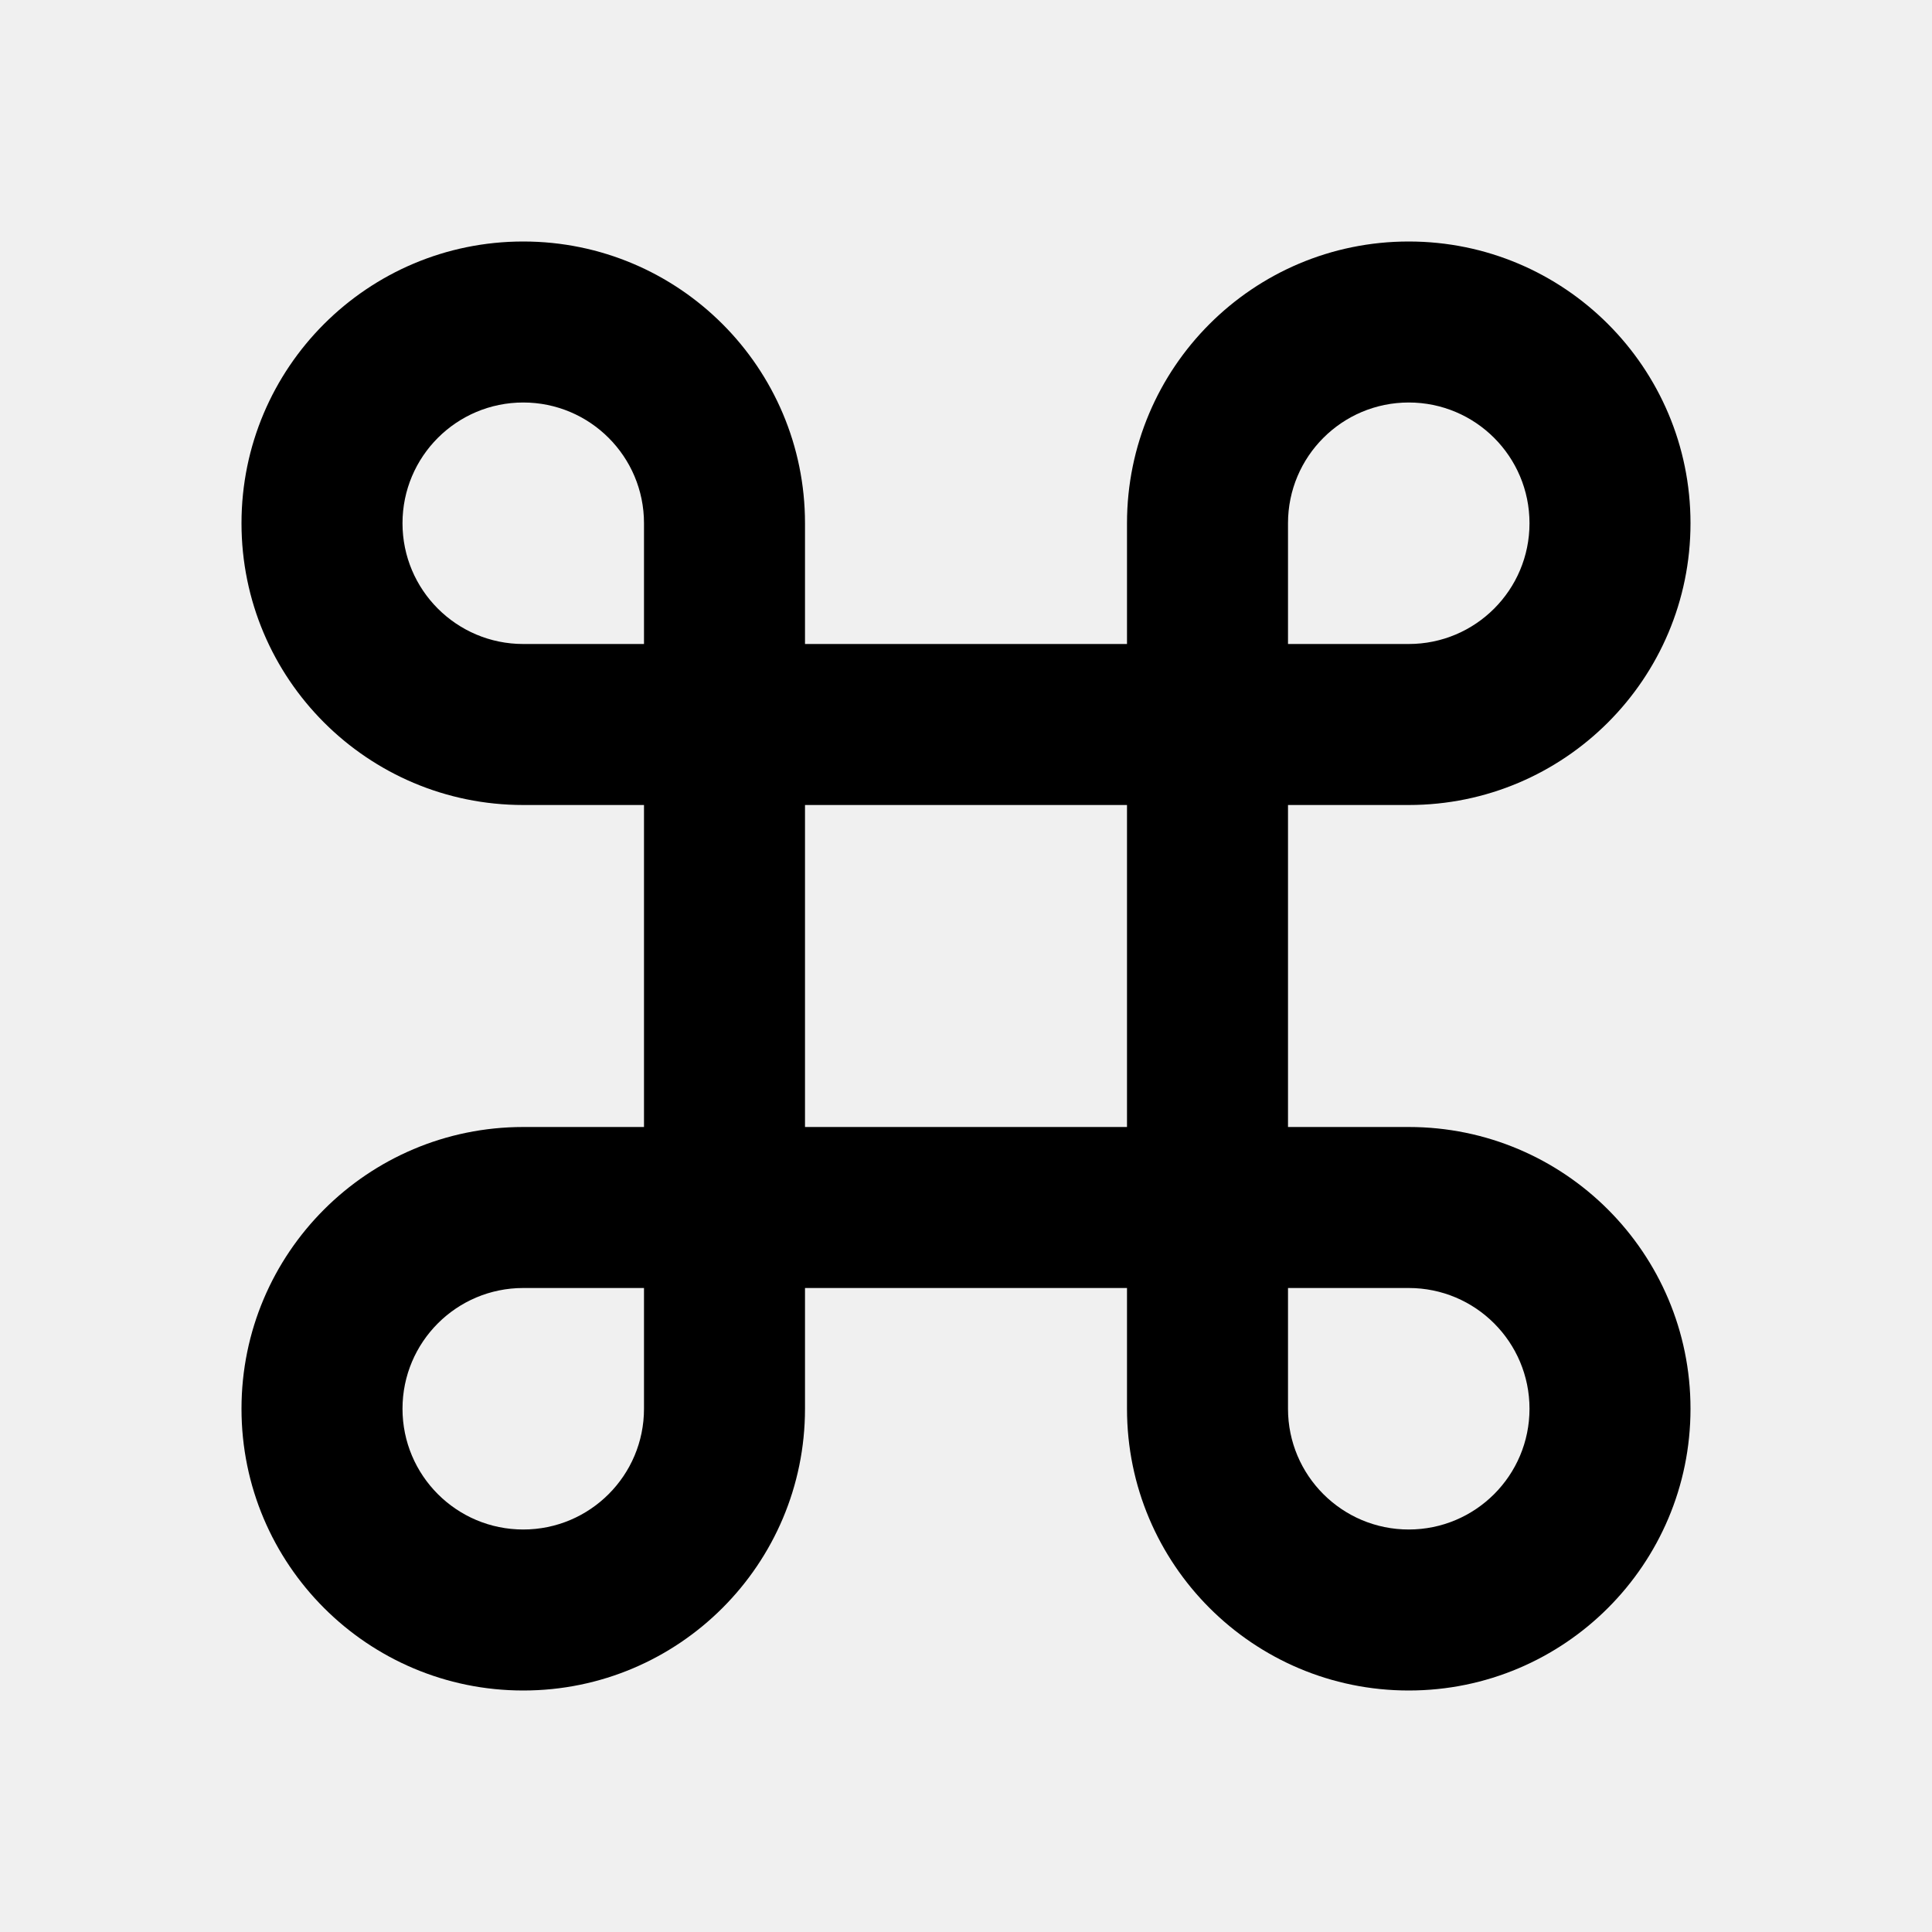
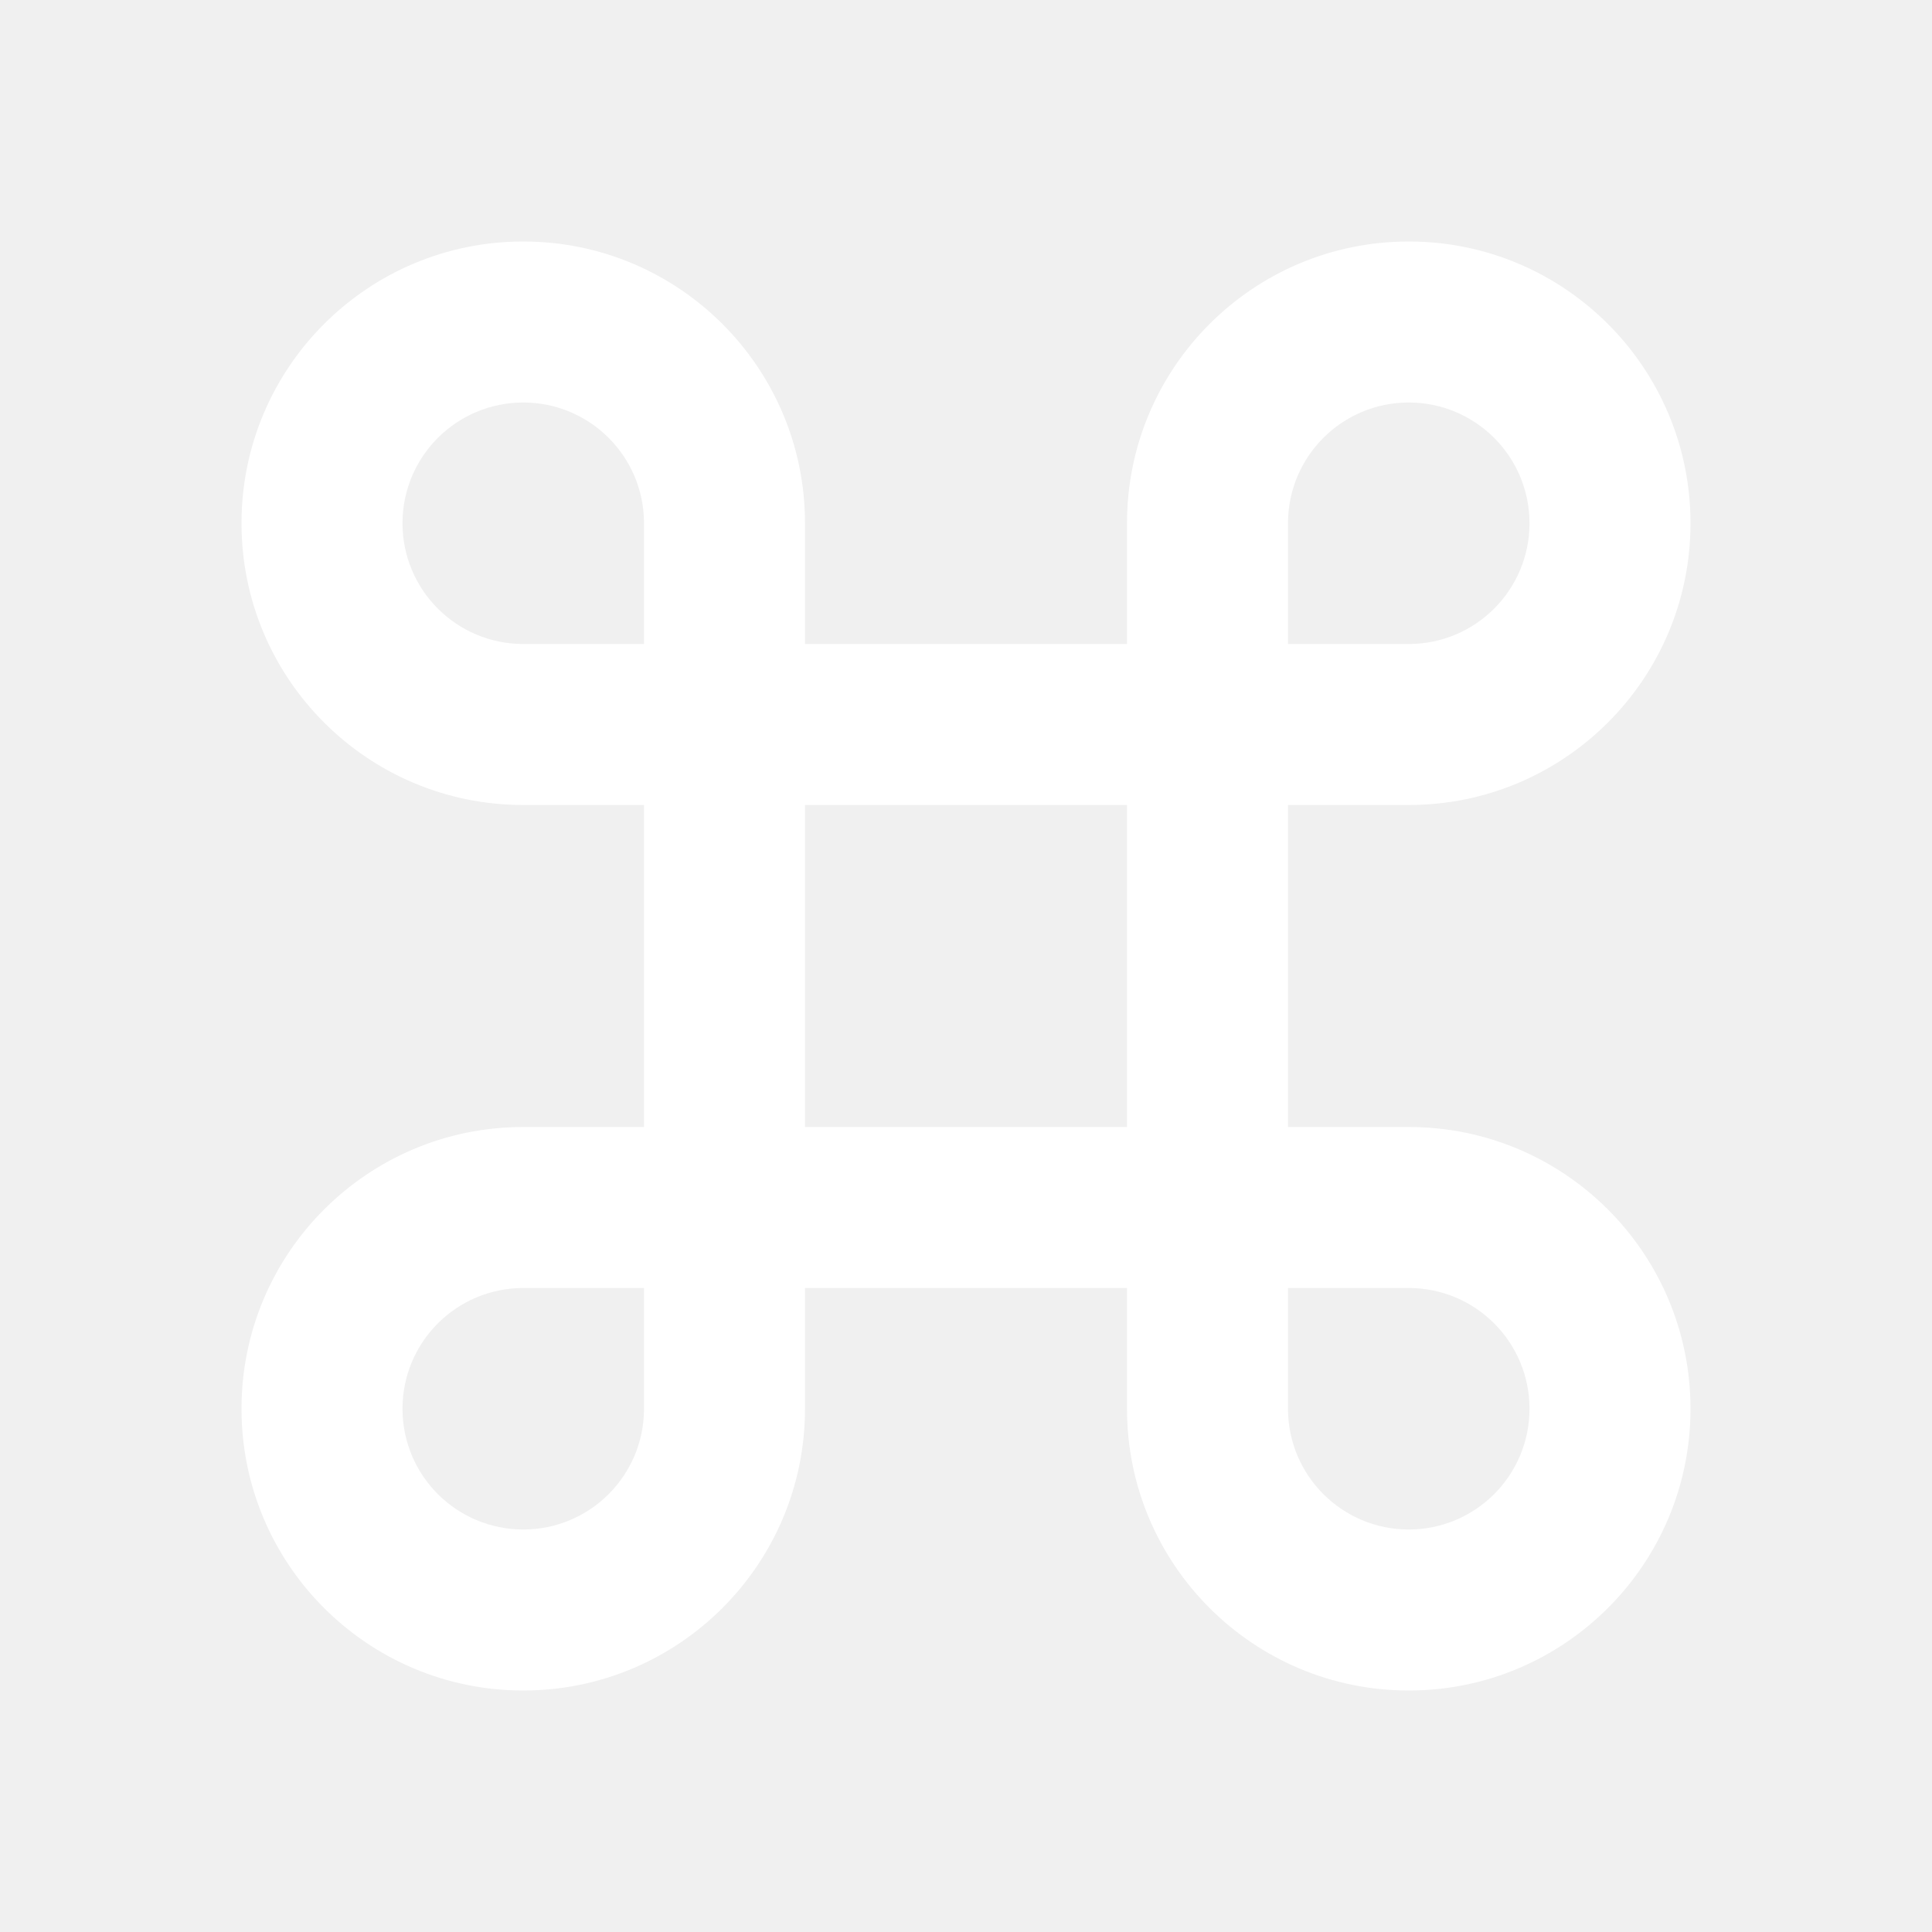
<svg xmlns="http://www.w3.org/2000/svg" width="54" height="54" viewBox="0 0 54 54" fill="none">
-   <path d="M22.5 18H31.5V14.625C31.5 10.276 35.026 6.75 39.375 6.75C43.724 6.75 47.25 10.276 47.25 14.625C47.25 18.974 43.724 22.5 39.375 22.5H36V31.5H39.375C43.724 31.5 47.25 35.026 47.25 39.375C47.25 43.724 43.724 47.25 39.375 47.25C35.026 47.25 31.5 43.724 31.5 39.375V36H22.5V39.375C22.5 43.724 18.974 47.25 14.625 47.25C10.276 47.25 6.75 43.724 6.75 39.375C6.75 35.026 10.276 31.5 14.625 31.5H18V22.5H14.625C10.276 22.5 6.75 18.974 6.75 14.625C6.75 10.276 10.276 6.75 14.625 6.75C18.974 6.75 22.5 10.276 22.5 14.625V18ZM18 18V14.625C18 12.761 16.489 11.25 14.625 11.25C12.761 11.25 11.25 12.761 11.25 14.625C11.25 16.489 12.761 18 14.625 18H18ZM18 36H14.625C12.761 36 11.25 37.511 11.25 39.375C11.25 41.239 12.761 42.75 14.625 42.75C16.489 42.75 18 41.239 18 39.375V36ZM36 18H39.375C41.239 18 42.75 16.489 42.75 14.625C42.75 12.761 41.239 11.25 39.375 11.25C37.511 11.25 36 12.761 36 14.625V18ZM36 36V39.375C36 41.239 37.511 42.75 39.375 42.75C41.239 42.75 42.75 41.239 42.75 39.375C42.75 37.511 41.239 36 39.375 36H36ZM22.5 22.5V31.5H31.5V22.5H22.5Z" fill="black" />
+   <path d="M22.5 18H31.5V14.625C31.5 10.276 35.026 6.75 39.375 6.75C43.724 6.75 47.25 10.276 47.25 14.625C47.25 18.974 43.724 22.5 39.375 22.5H36V31.5H39.375C43.724 31.5 47.25 35.026 47.25 39.375C47.25 43.724 43.724 47.25 39.375 47.25C35.026 47.25 31.5 43.724 31.5 39.375V36H22.5V39.375C22.5 43.724 18.974 47.25 14.625 47.25C10.276 47.25 6.75 43.724 6.75 39.375C6.75 35.026 10.276 31.5 14.625 31.5H18V22.5H14.625C10.276 22.5 6.75 18.974 6.75 14.625C6.75 10.276 10.276 6.75 14.625 6.75C18.974 6.75 22.5 10.276 22.5 14.625V18ZM18 18V14.625C18 12.761 16.489 11.25 14.625 11.25C12.761 11.25 11.25 12.761 11.25 14.625C11.25 16.489 12.761 18 14.625 18H18ZM18 36H14.625C12.761 36 11.25 37.511 11.25 39.375C11.25 41.239 12.761 42.75 14.625 42.75C16.489 42.75 18 41.239 18 39.375V36ZM36 18H39.375C41.239 18 42.75 16.489 42.75 14.625C42.75 12.761 41.239 11.25 39.375 11.25C37.511 11.25 36 12.761 36 14.625V18ZM36 36V39.375C36 41.239 37.511 42.75 39.375 42.75C41.239 42.75 42.75 41.239 42.75 39.375C42.75 37.511 41.239 36 39.375 36H36ZM22.5 22.5V31.5H31.5V22.5H22.5Z" fill="white" />
</svg>
